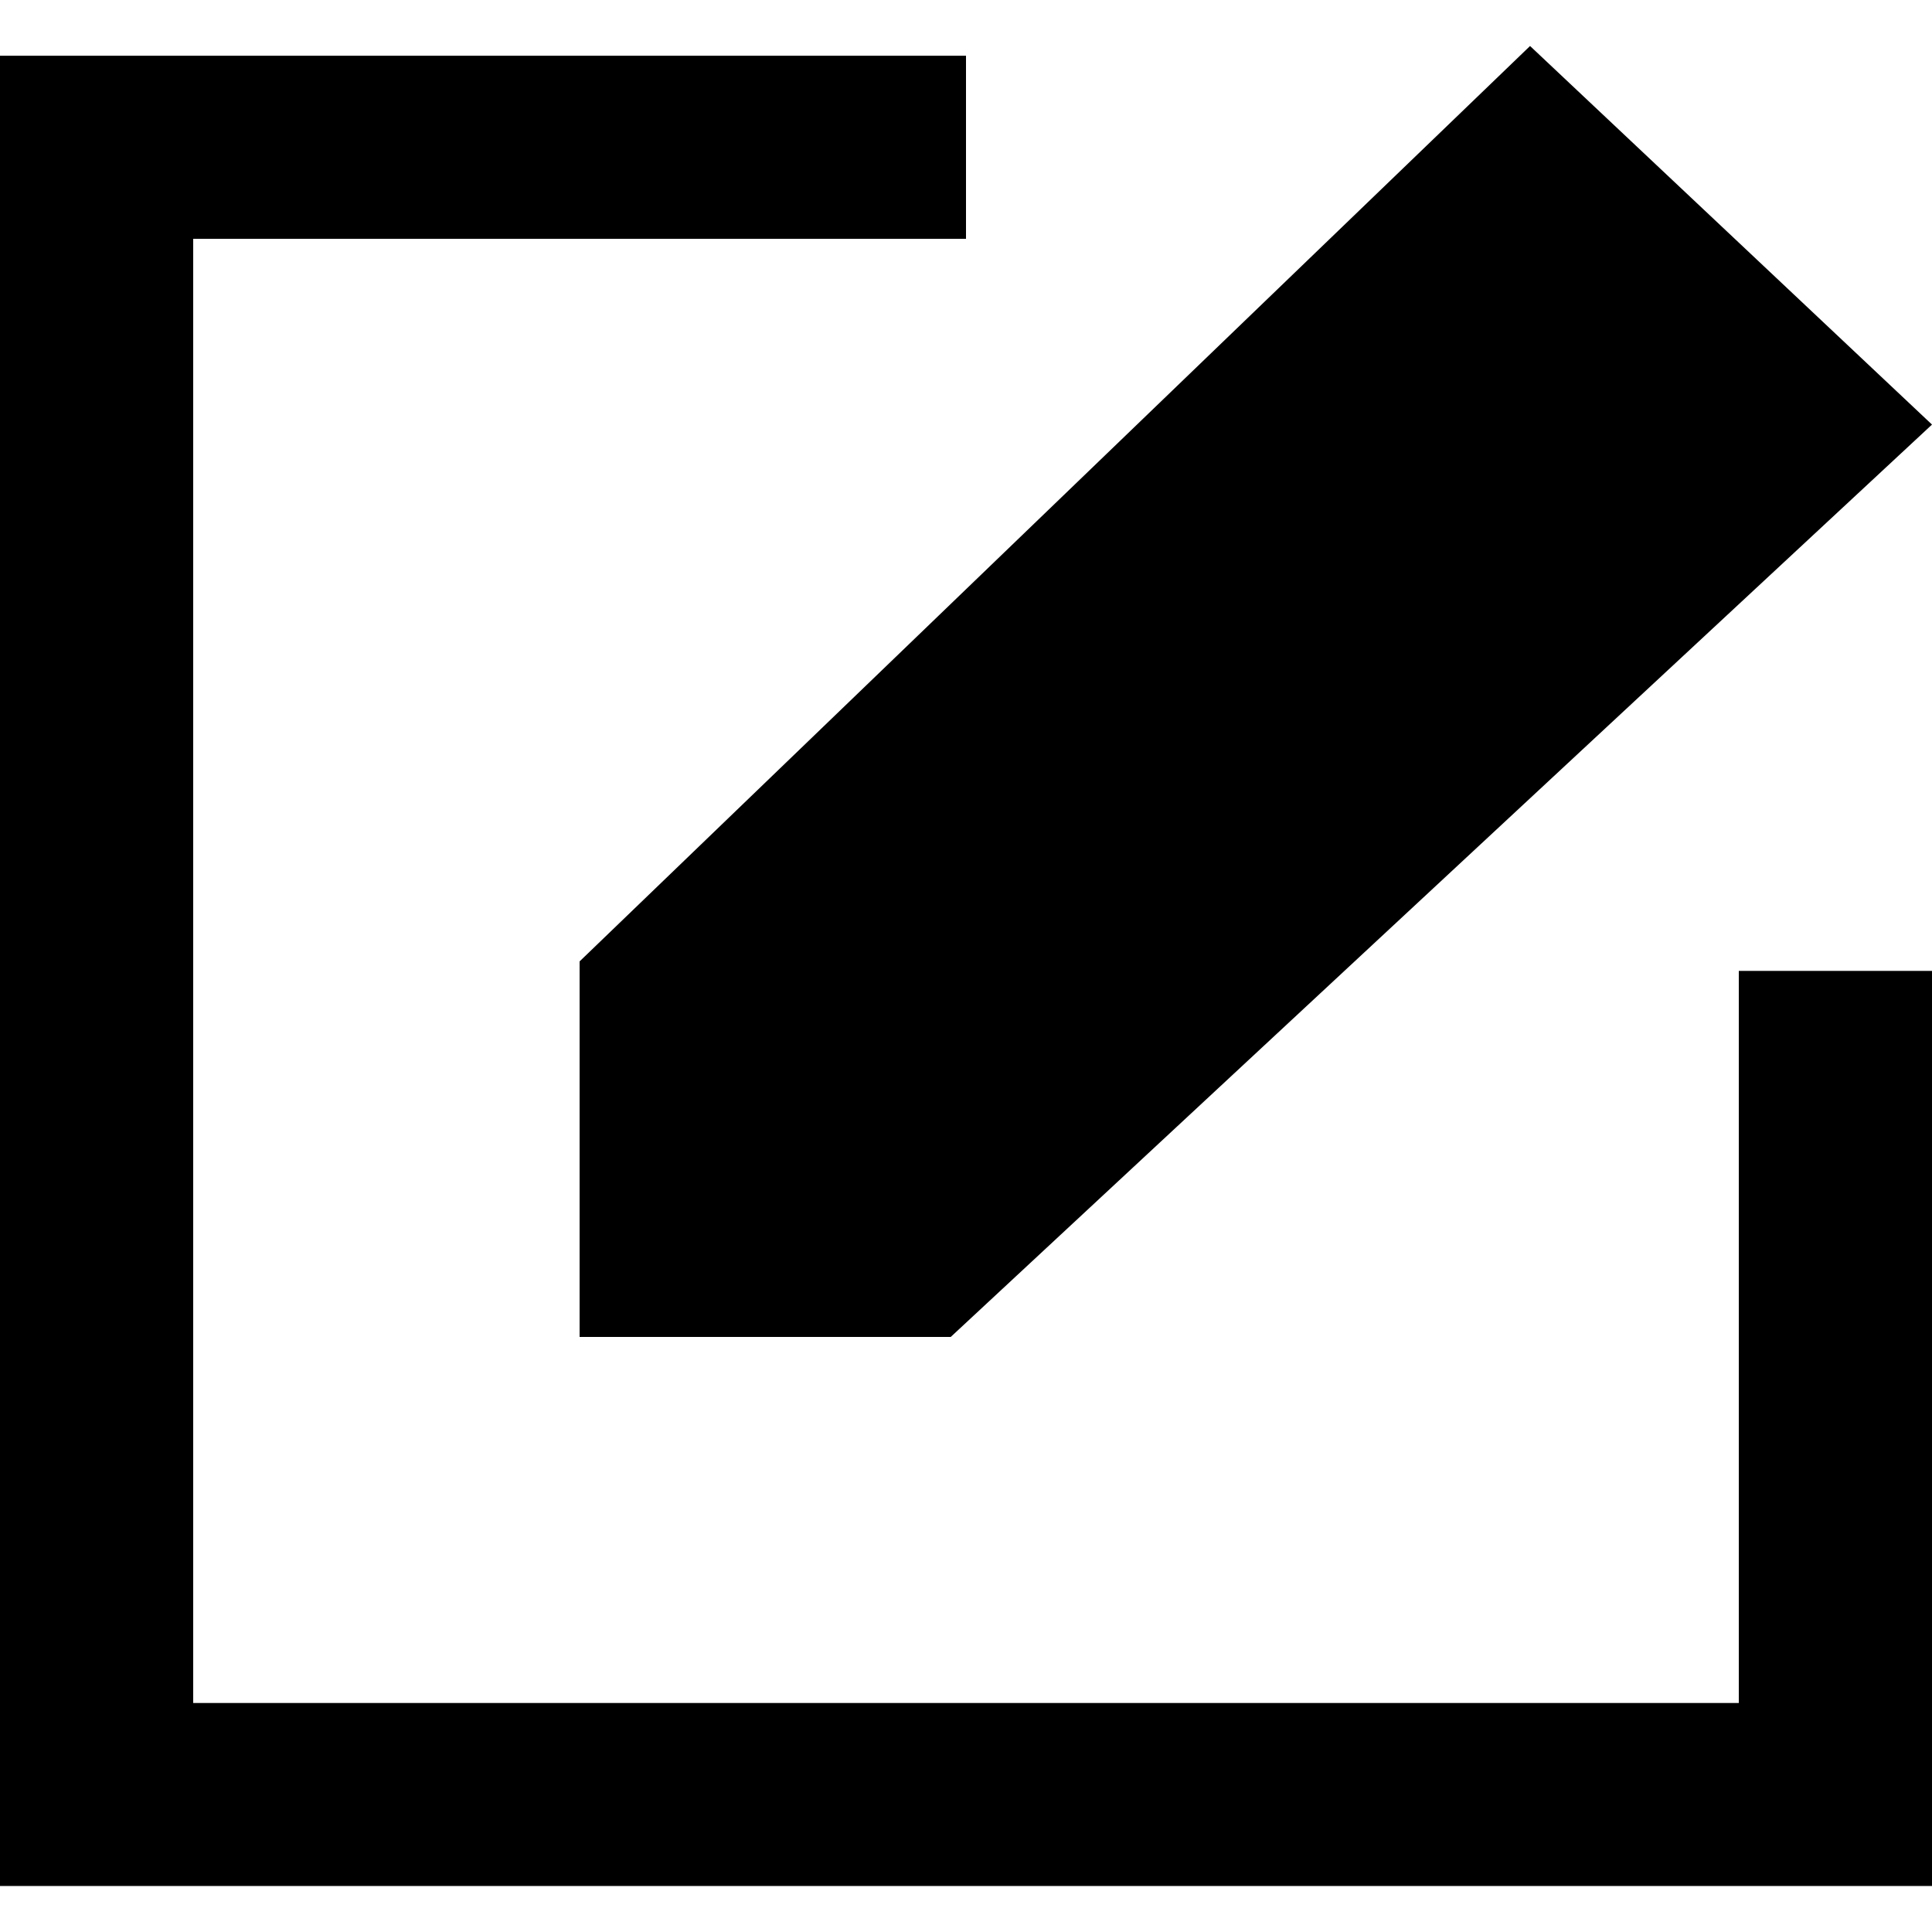
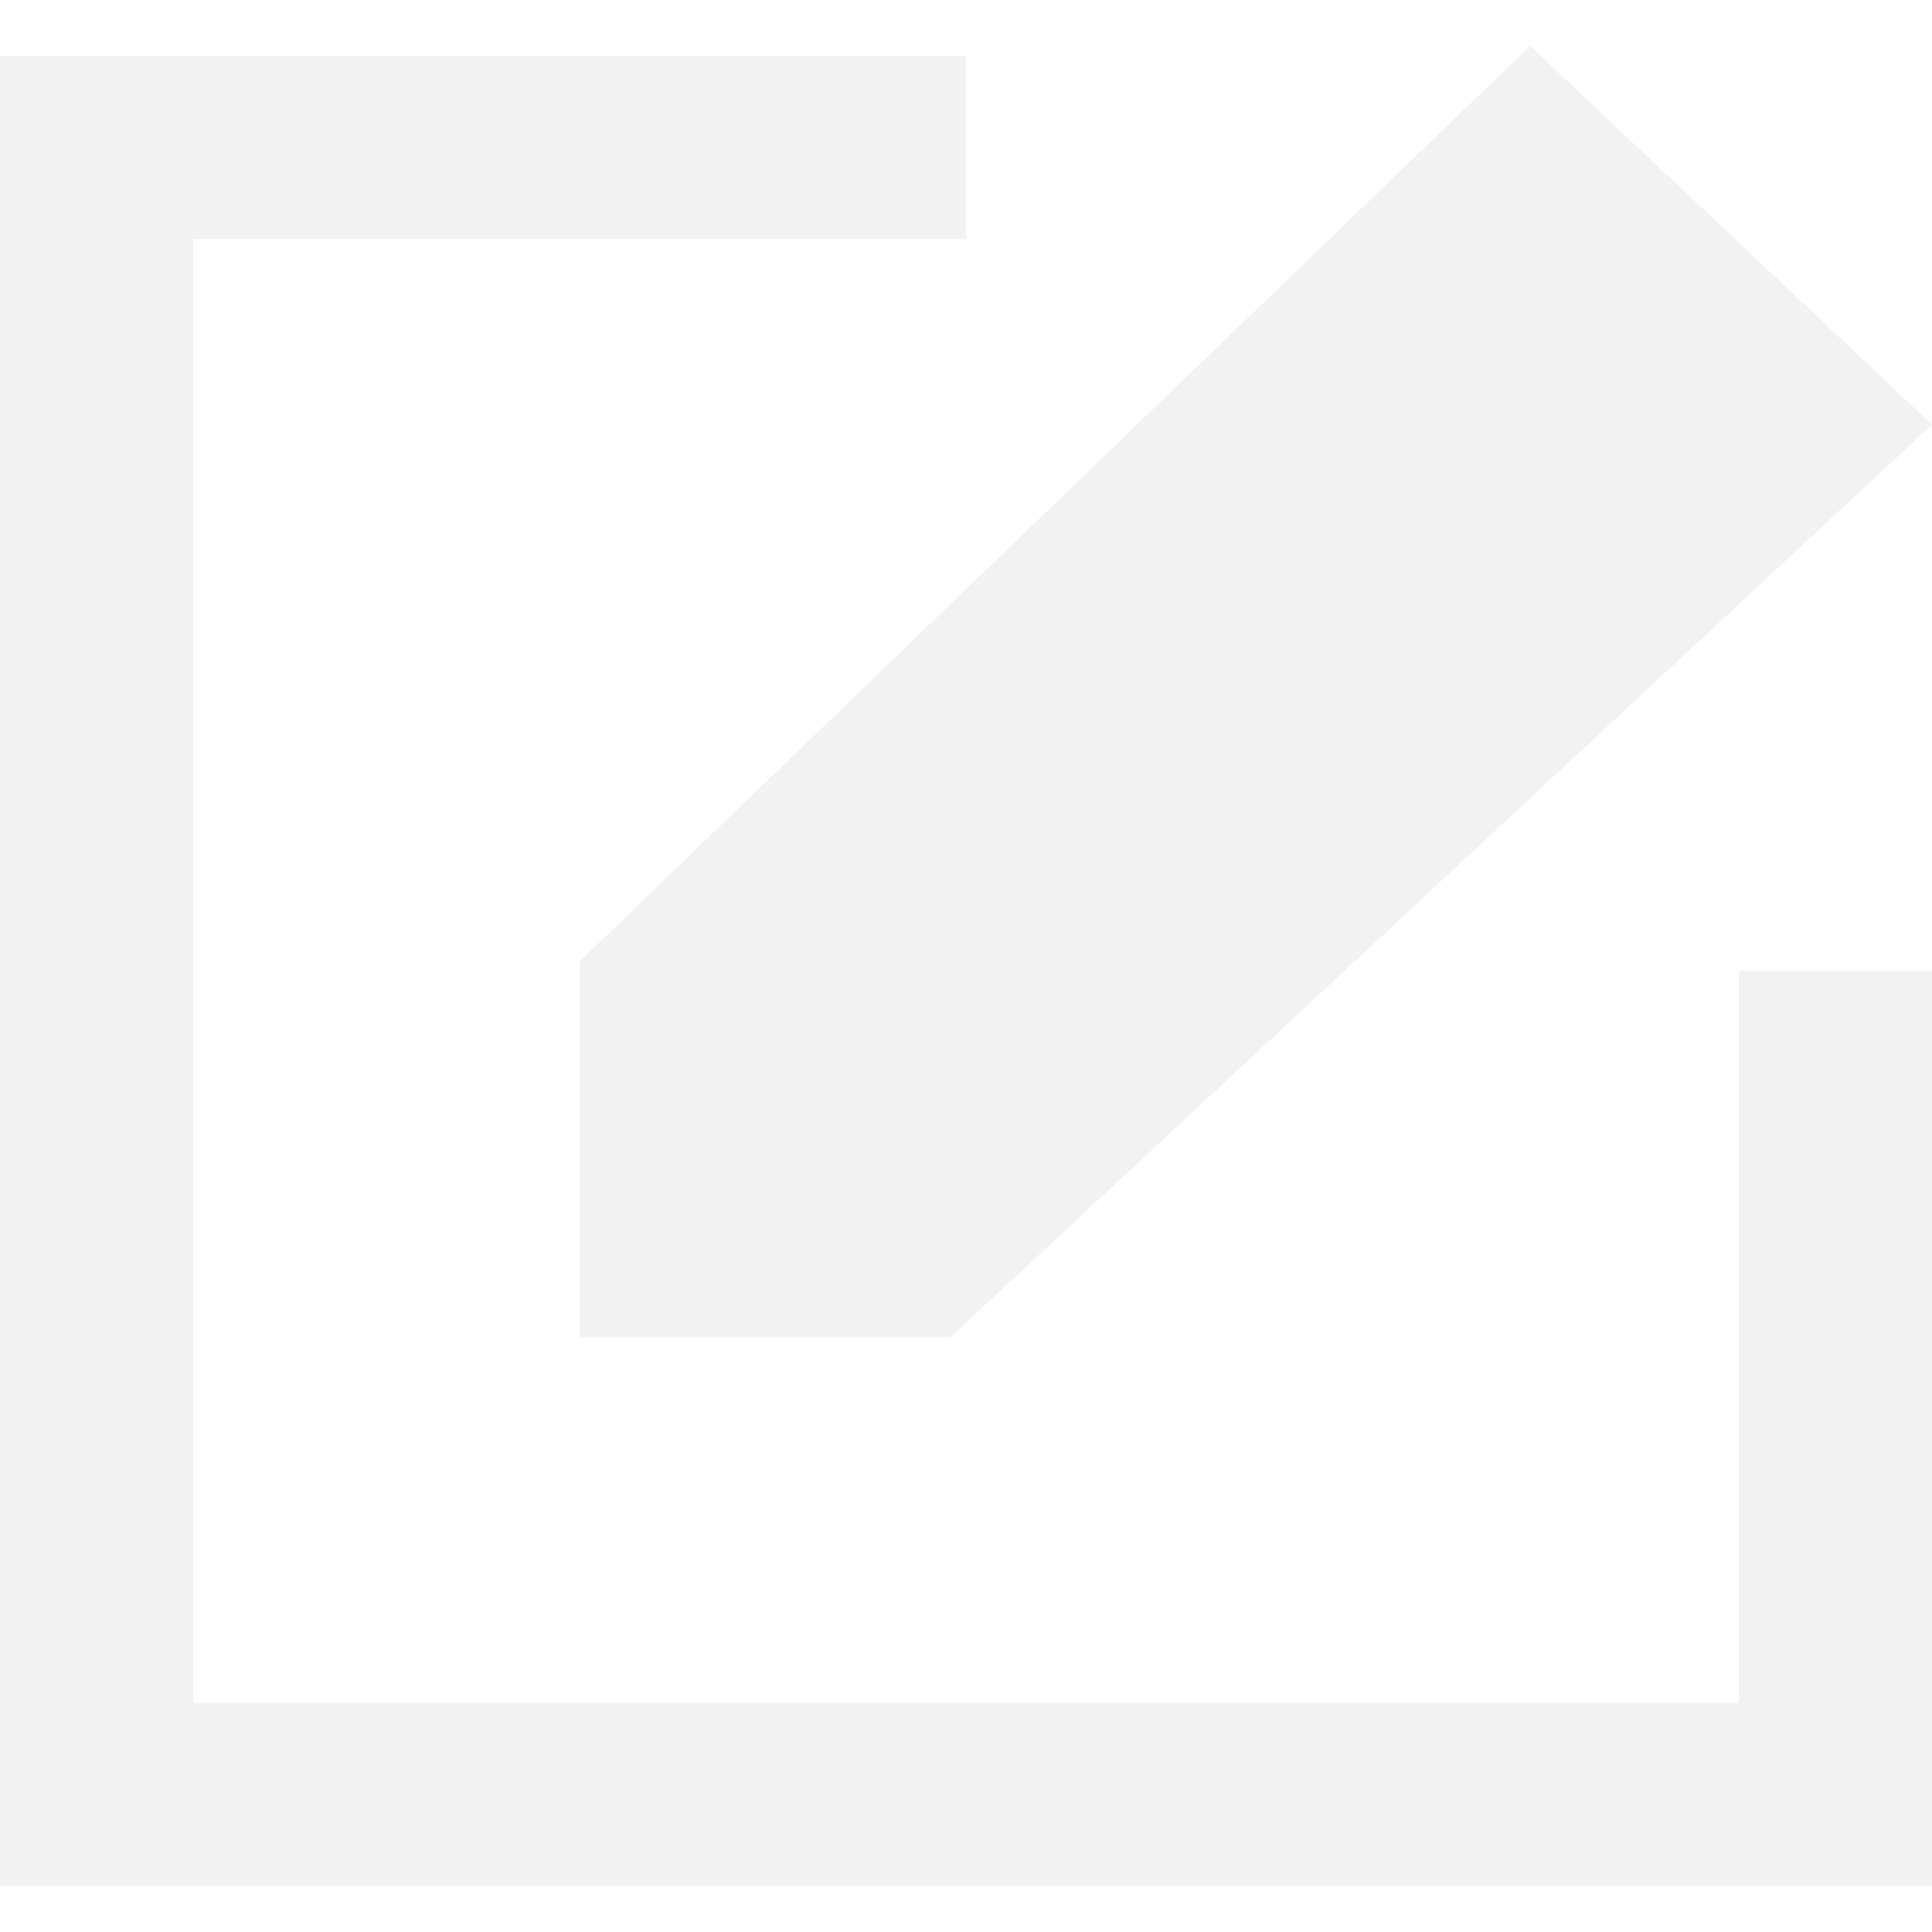
<svg xmlns="http://www.w3.org/2000/svg" width="800px" height="800px" viewBox="0 -0.5 21 21" version="1.1">
  <defs>

</defs>
-   <g id="Page-1" stroke="none" stroke-width="1" fill="none" fill-rule="evenodd">
-     <g id="Dribbble-Light-Preview" transform="translate(-99, -400)" fill="#000000">
+   <g id="Page-1" stroke="none" stroke-width="1" fill="#f2f2f2" fill-rule="evenodd">
+     <g id="Dribbble-Light-Preview" transform="translate(-99, -400)" fill="#f2f2f2">
      <g id="icons" transform="translate(56, 160)">
        <path d="M61.9,258.011 L45.1,258.011 L45.1,242.096 L53.5,242.096 L53.5,240.106 L43,240.106 L43,260 L64,260 L64,250.053 L61.9,250.053 L61.9,258.011 Z M49.3,249.95 L59.631,240 L64,244.115 L53.334,254.032 L49.3,254.032 L49.3,249.95 Z" id="edit-[#1479]">

</path>
      </g>
    </g>
  </g>
</svg>
